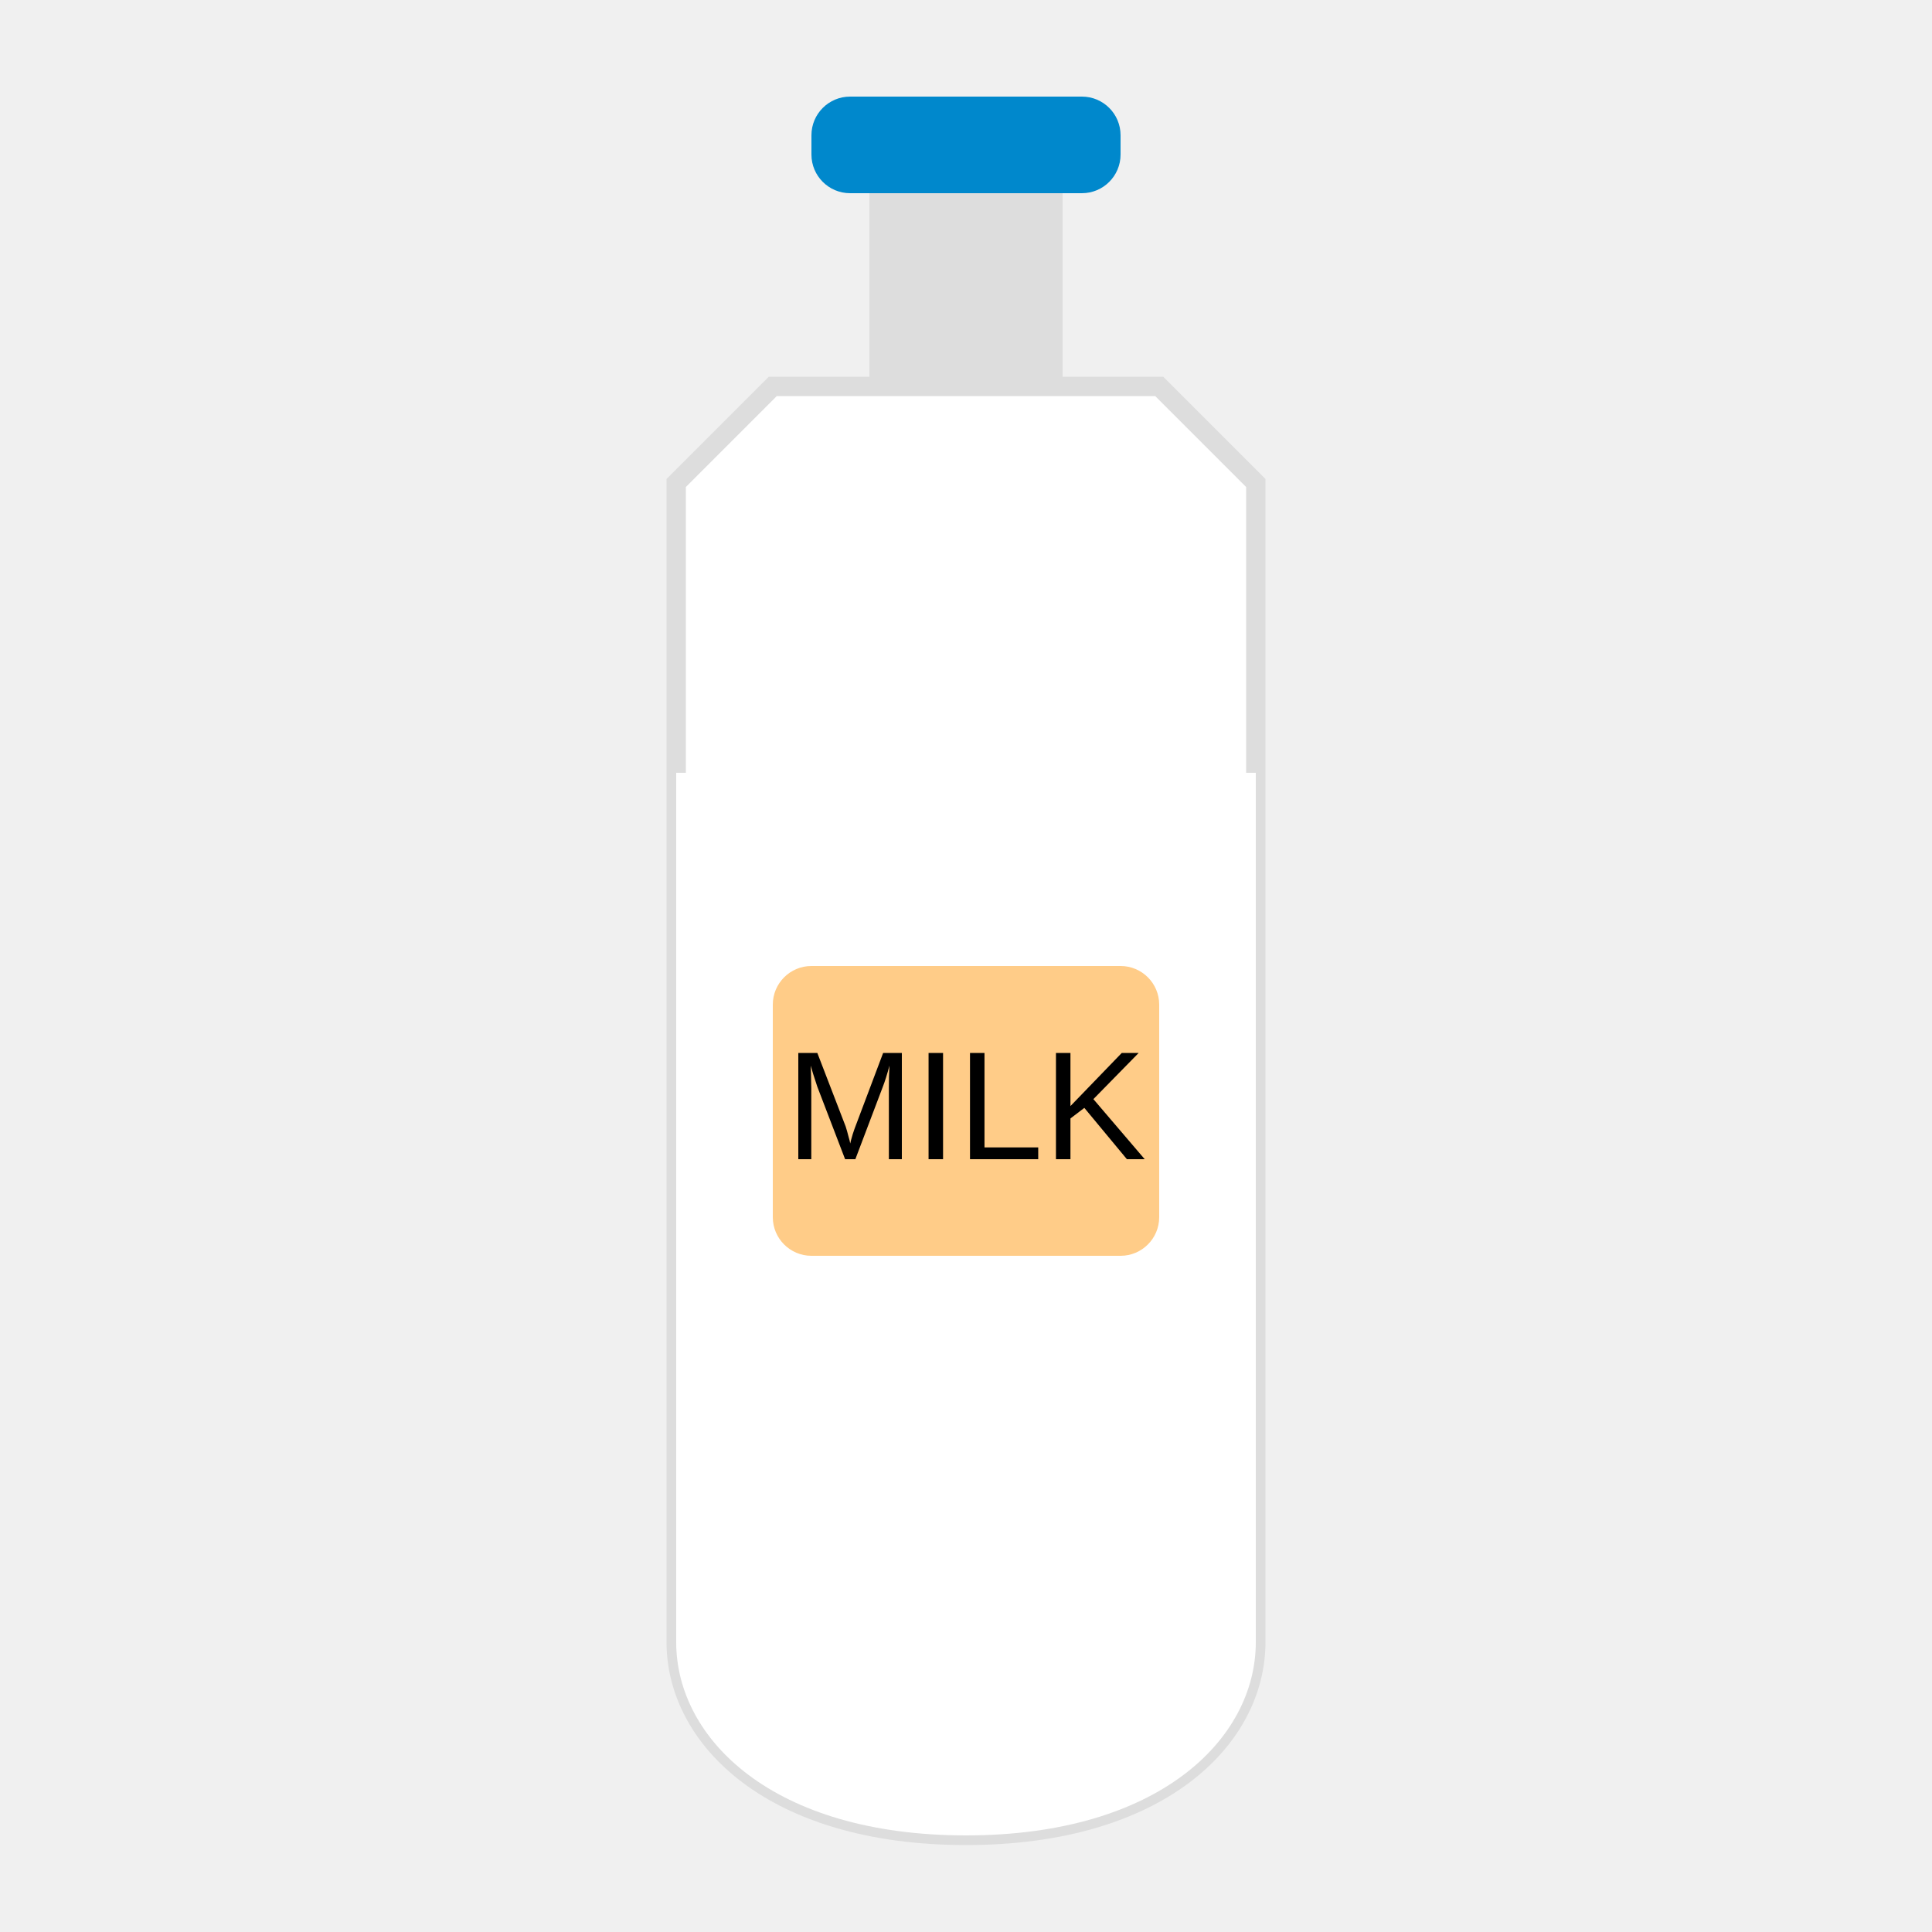
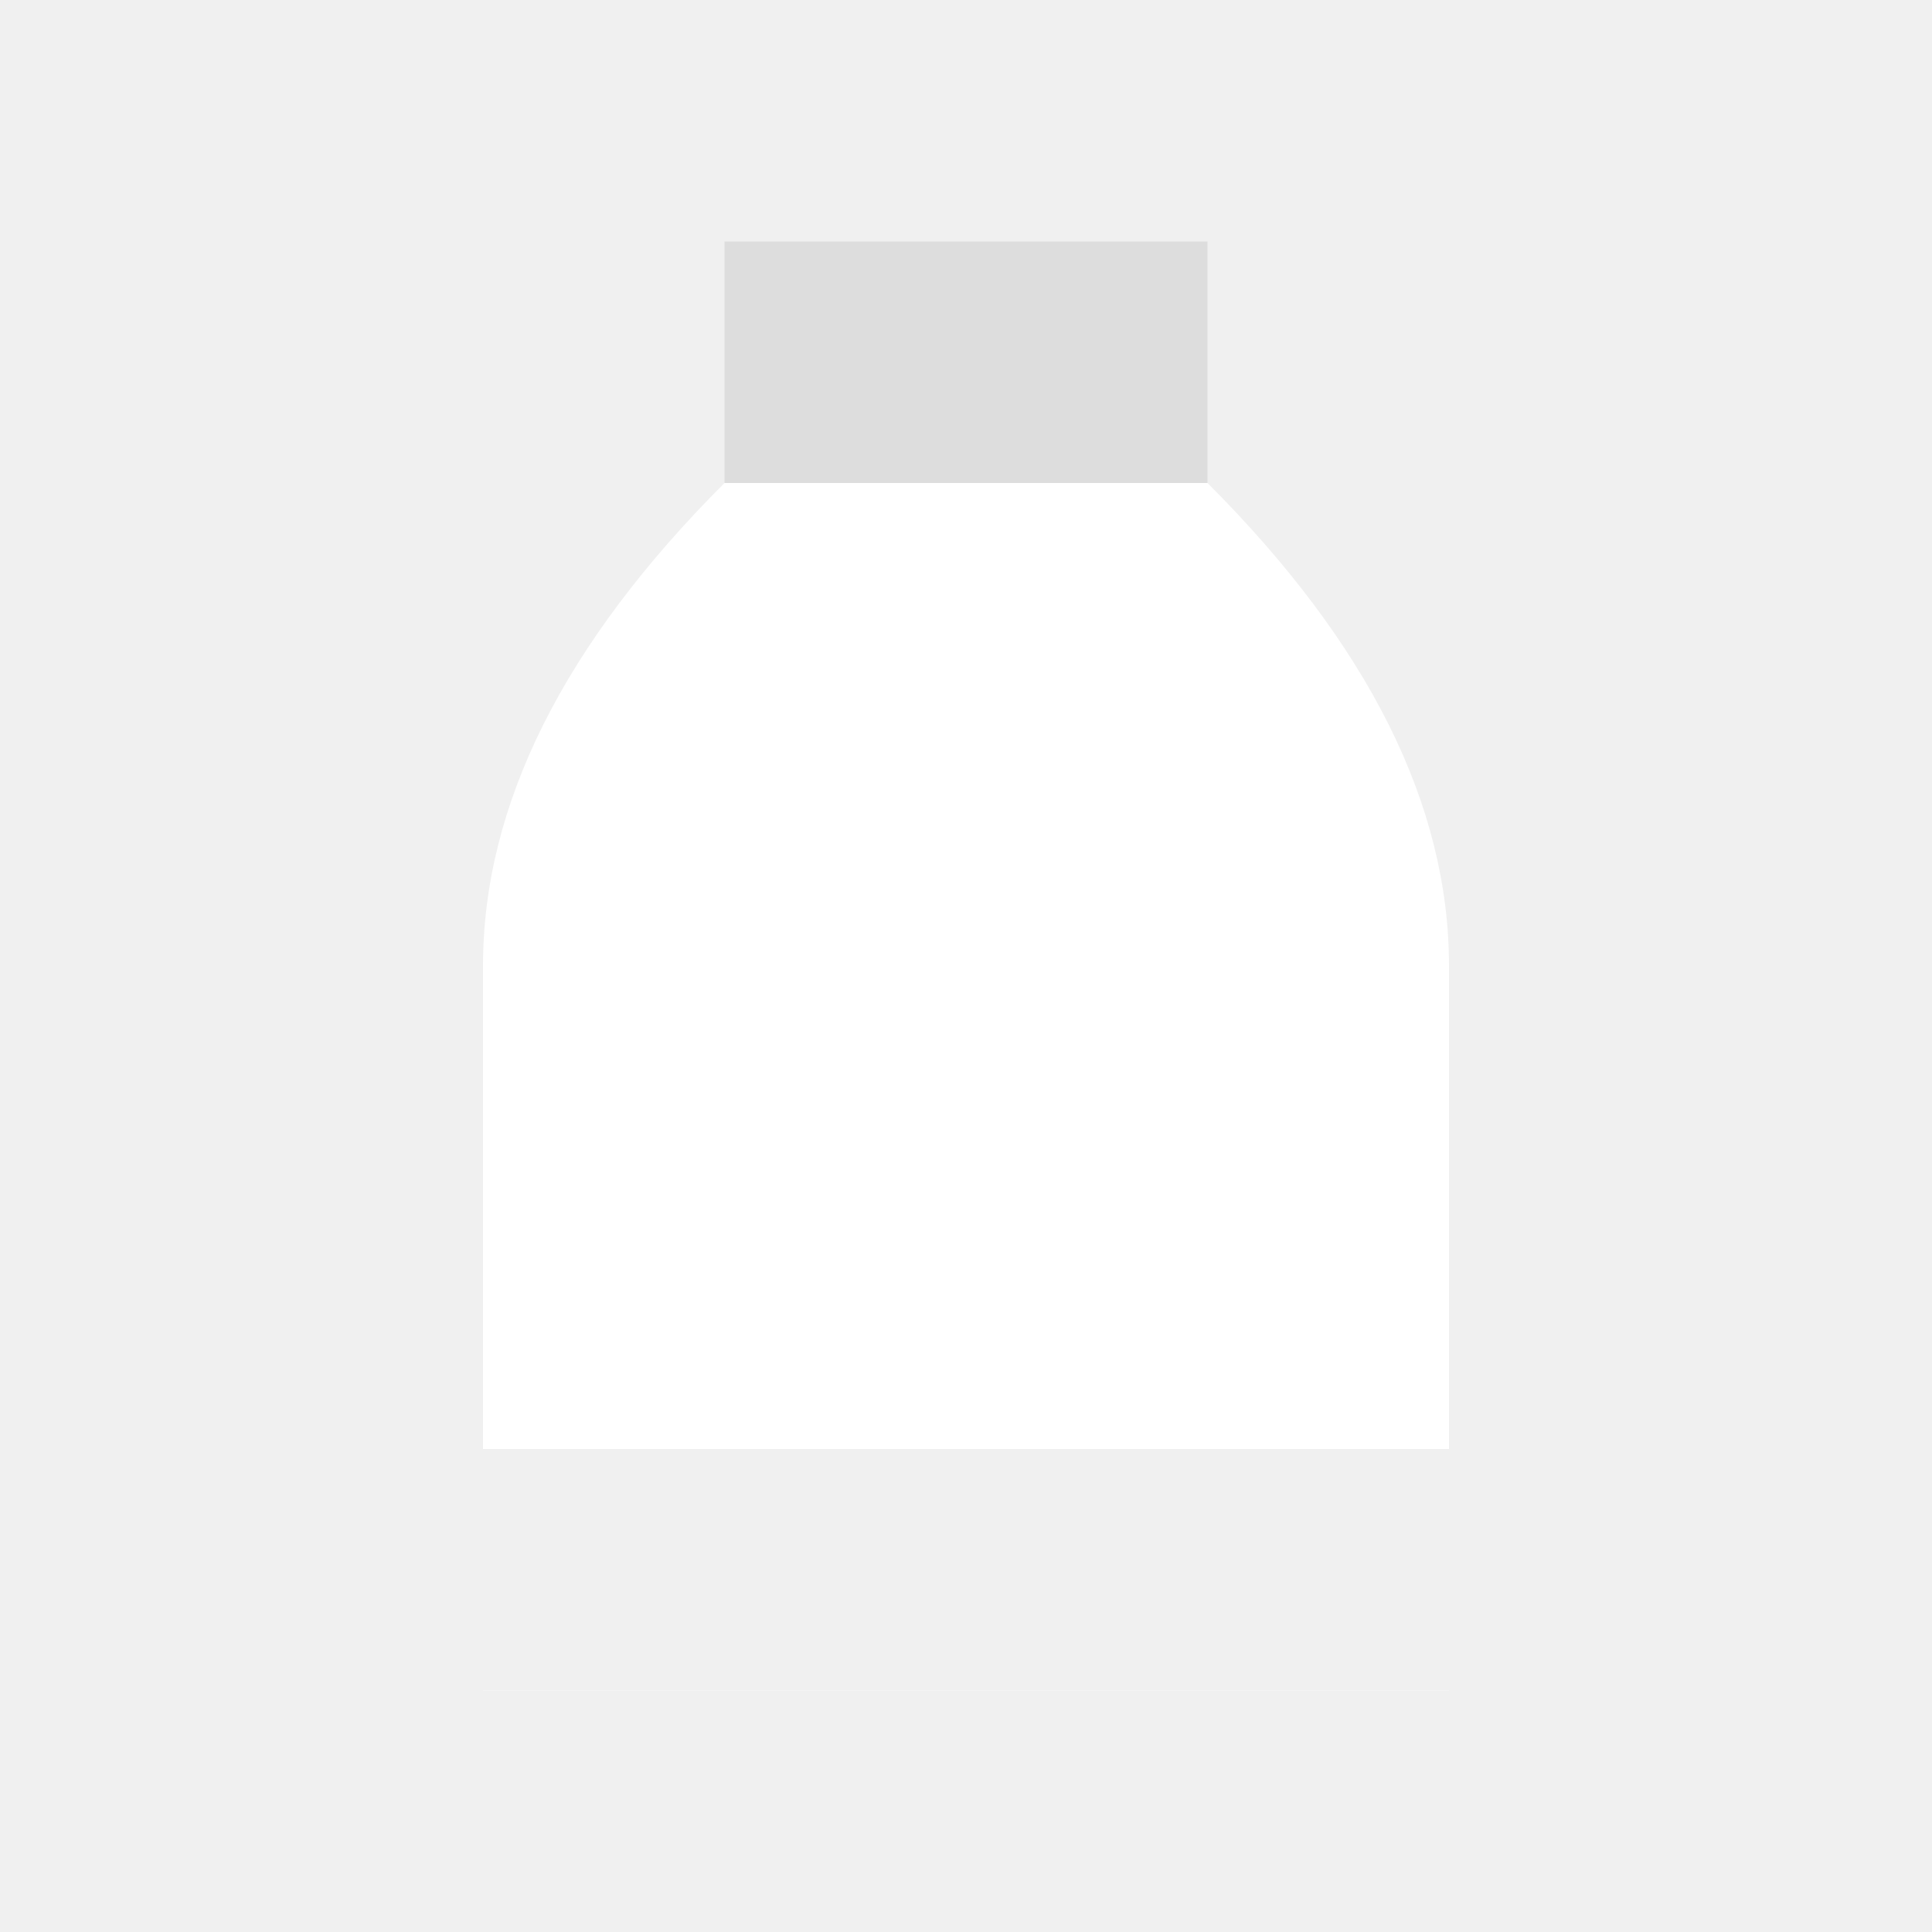
- <svg xmlns="http://www.w3.org/2000/svg" width="100" height="100" viewBox="0 0 100 100">
-   <path d="M45,10 L45,20 L55,20 L55,10 Z" fill="#DDDDDD" />
-   <rect x="42" y="5" width="16" height="5" rx="2" ry="2" fill="#0088CC" />
-   <path d="M40,20 L35,25 L35,85 C35,90 40,95 50,95 C60,95 65,90 65,85 L65,25 L60,20 Z" fill="#FFFFFF" stroke="#DDDDDD" stroke-width="1" />
-   <path d="M35,40 L65,40 L65,85 C65,90 60,95 50,95 C40,95 35,90 35,85 Z" fill="#FFFFFF" />
-   <rect x="40" y="50" width="20" height="15" rx="2" ry="2" fill="#FFCC88" />
-   <text x="50" y="60" font-family="Arial" font-size="8" text-anchor="middle" fill="#000000">MILK</text>
-   <path d="M38,25 L38,85 C38,88 42,92 50,92" fill="none" stroke="#FFFFFF" stroke-width="2" stroke-opacity="0.7" />
+ <svg xmlns="http://www.w3.org/2000/svg" width="40" height="40">
+   <rect x="15" y="5" width="10" height="5" fill="#dddddd" />
+   <path d="M15 10 Q10 15 10 20 L10 35 L30 35 L30 20 Q30 15 25 10 Z" fill="#ffffff" />
+   <rect x="10" y="30" width="20" height="5" fill="#f0f0f0" />
</svg>
